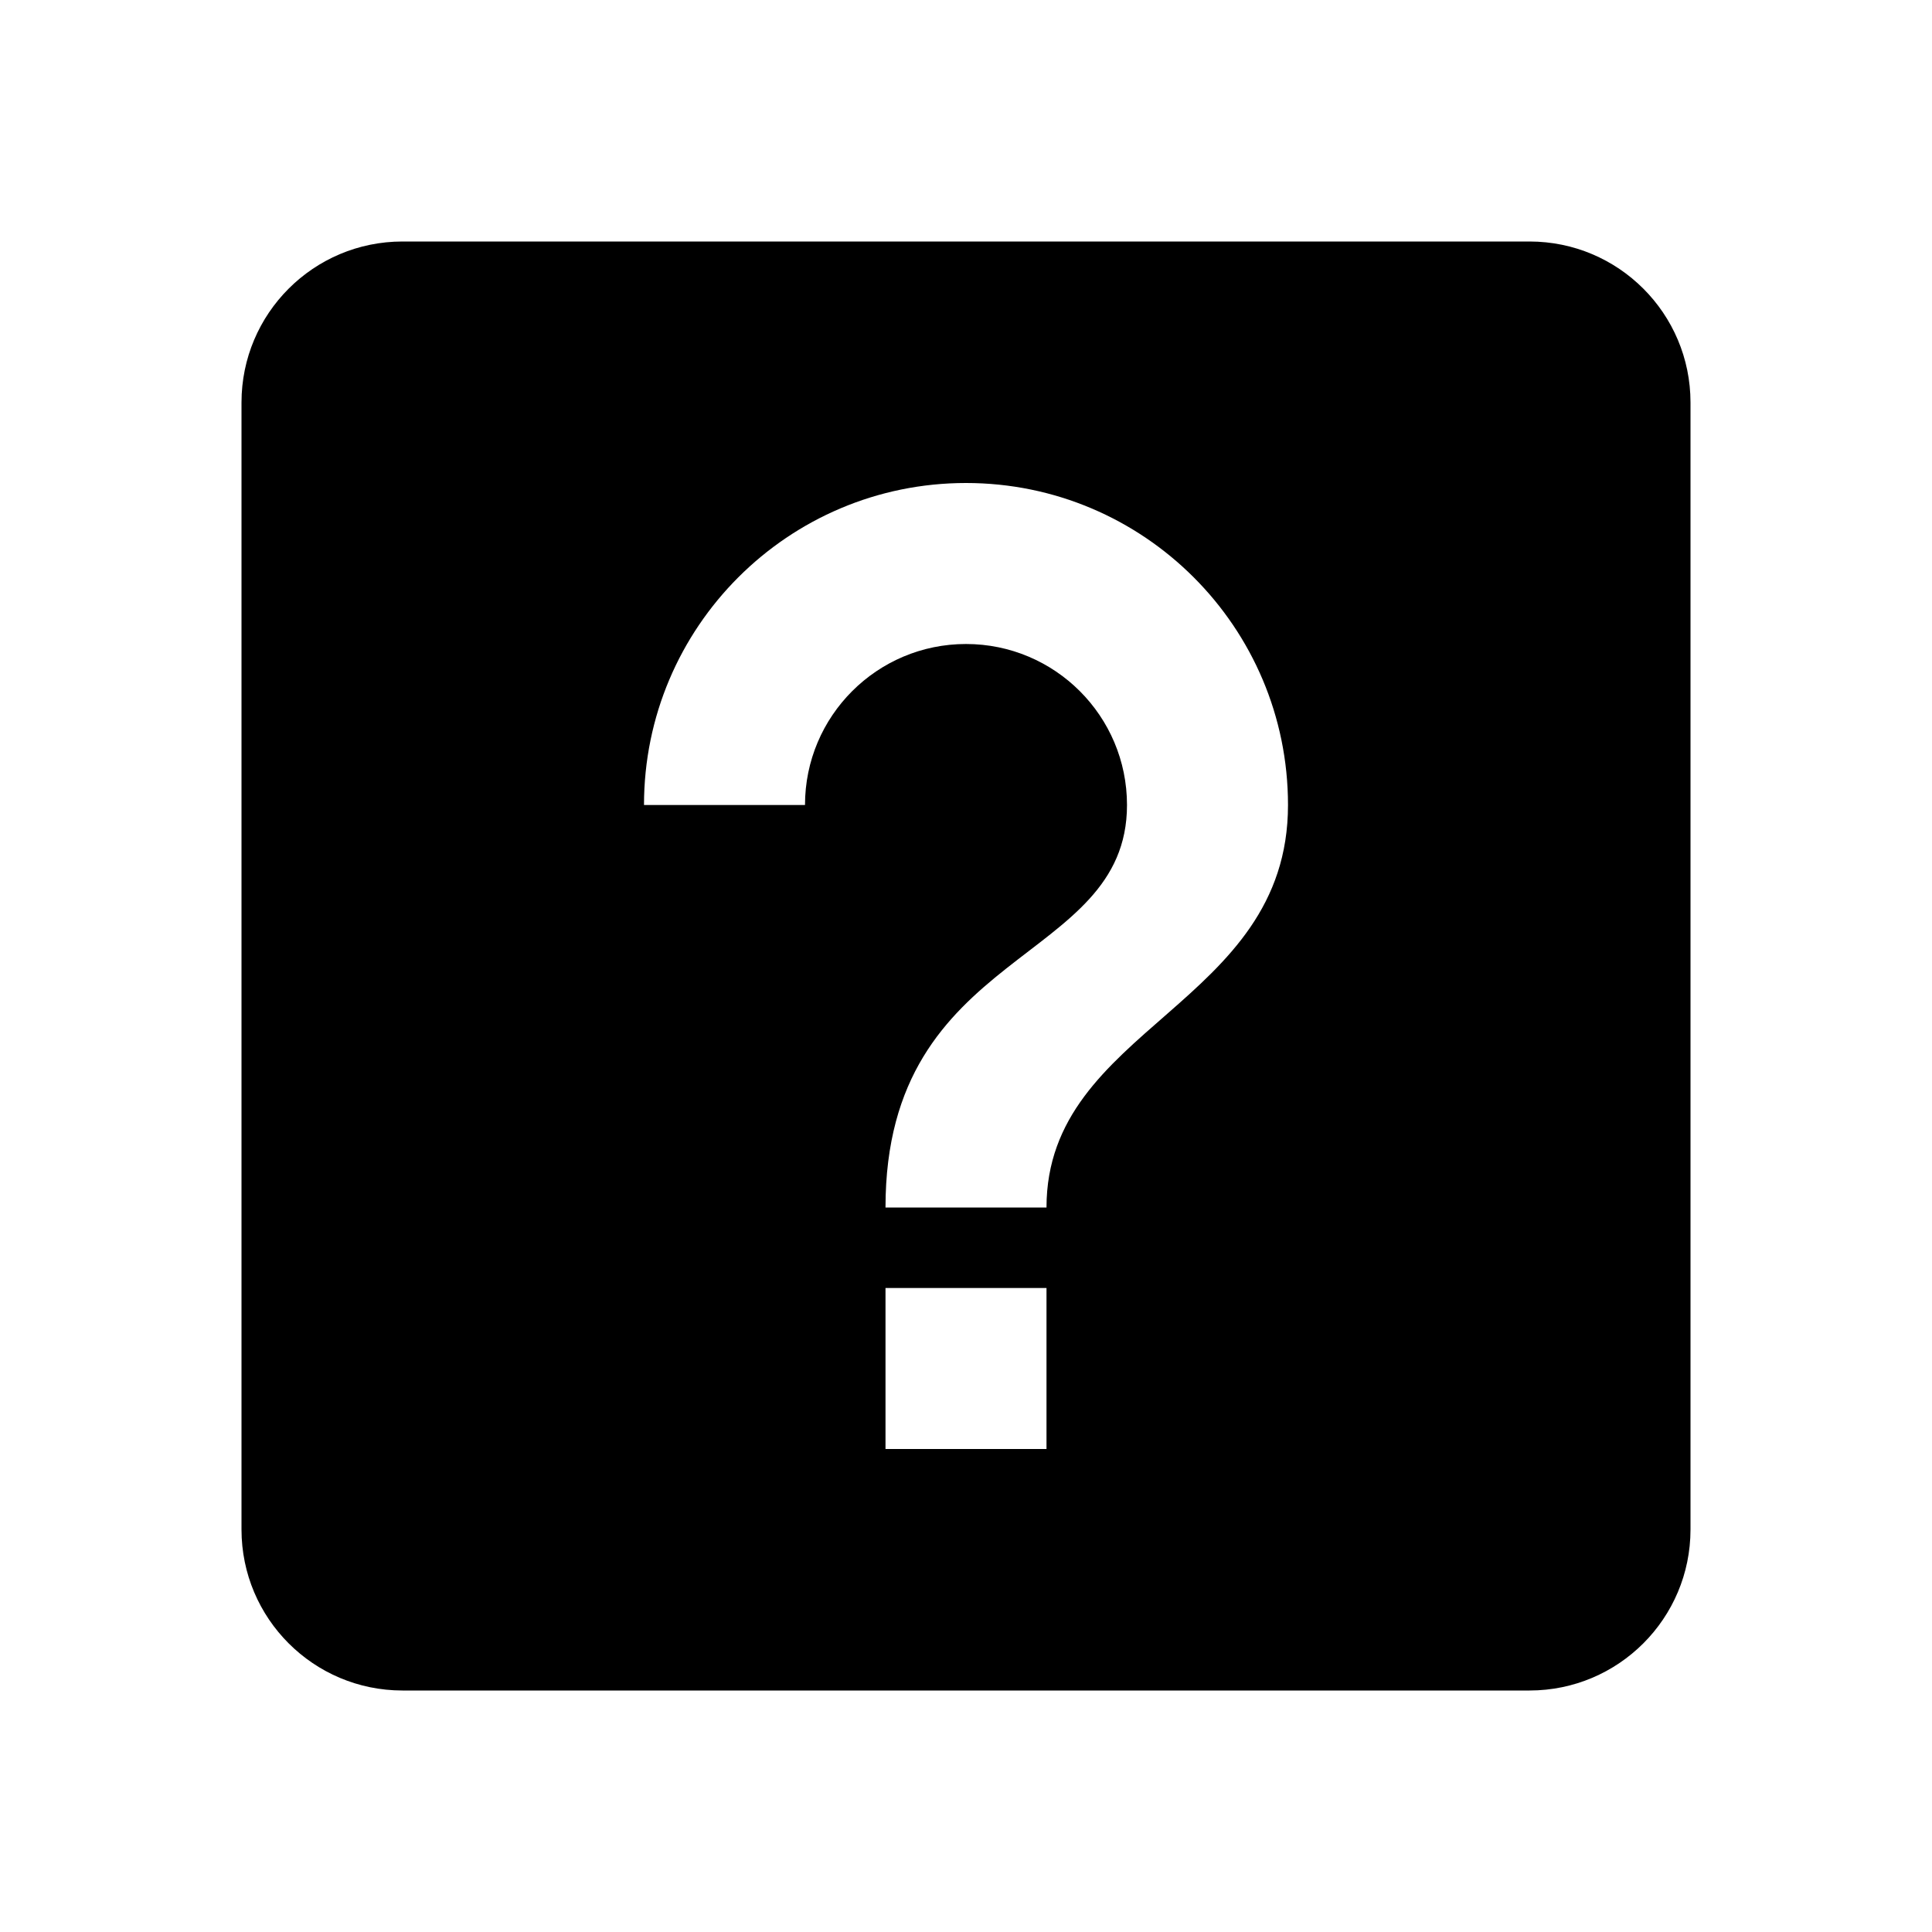
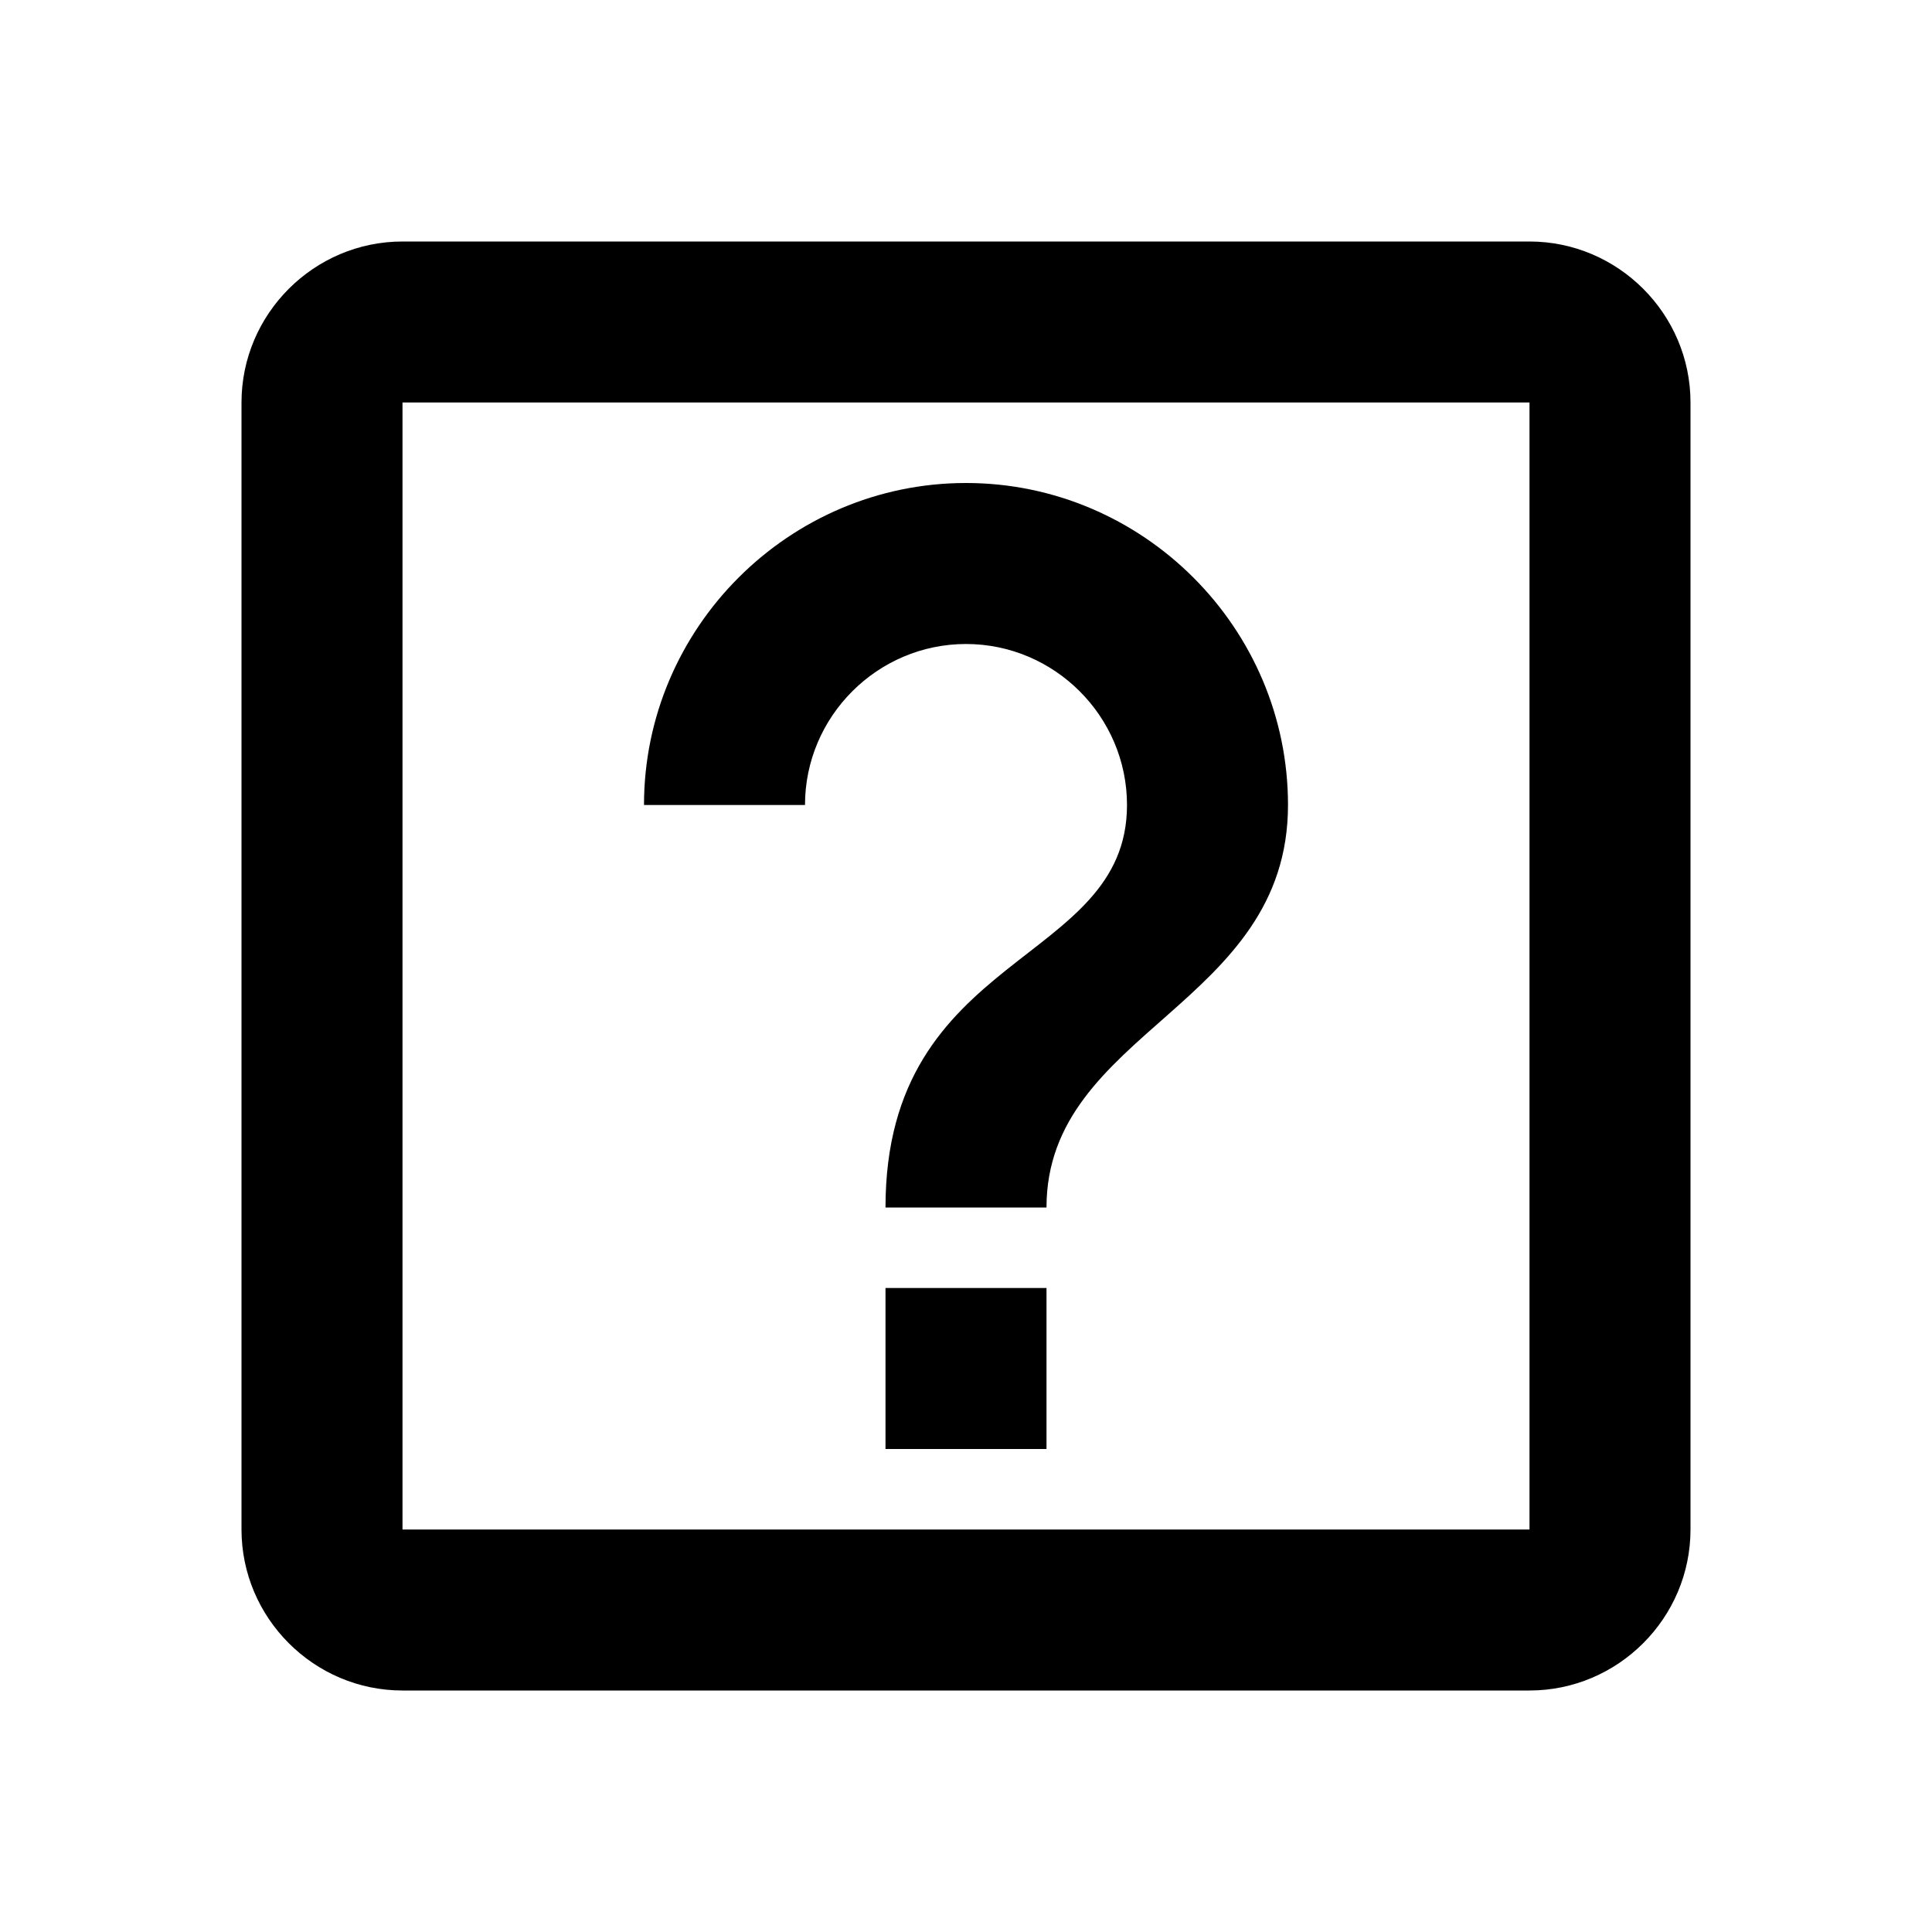
<svg xmlns="http://www.w3.org/2000/svg" viewBox="0 0 24 24">
-   <path d="M11,18H13V16H11V18M12,6A4,4 0 0,0 8,10H10A2,2 0 0,1 12,8A2,2 0 0,1 14,10C14,12 11,11.75 11,15H13C13,12.75 16,12.5 16,10A4,4 0 0,0 12,6M5,3H19A2,2 0 0,1 21,5V19A2,2 0 0,1 19,21H5A2,2 0 0,1 3,19V5A2,2 0 0,1 5,3Z" />
+   <path d="M11 18H13V16H11V18M12 6C9.8 6 8 7.8 8 10H10C10 8.9 10.9 8 12 8S14 8.9 14 10C14 12 11 11.8 11 15H13C13 12.8 16 12.5 16 10C16 7.8 14.2 6 12 6M19 5V19H5V5H19M19 3H5C3.9 3 3 3.9 3 5V19C3 20.1 3.9 21 5 21H19C20.1 21 21 20.1 21 19V5C21 3.9 20.1 3 19 3Z" />
</svg>
